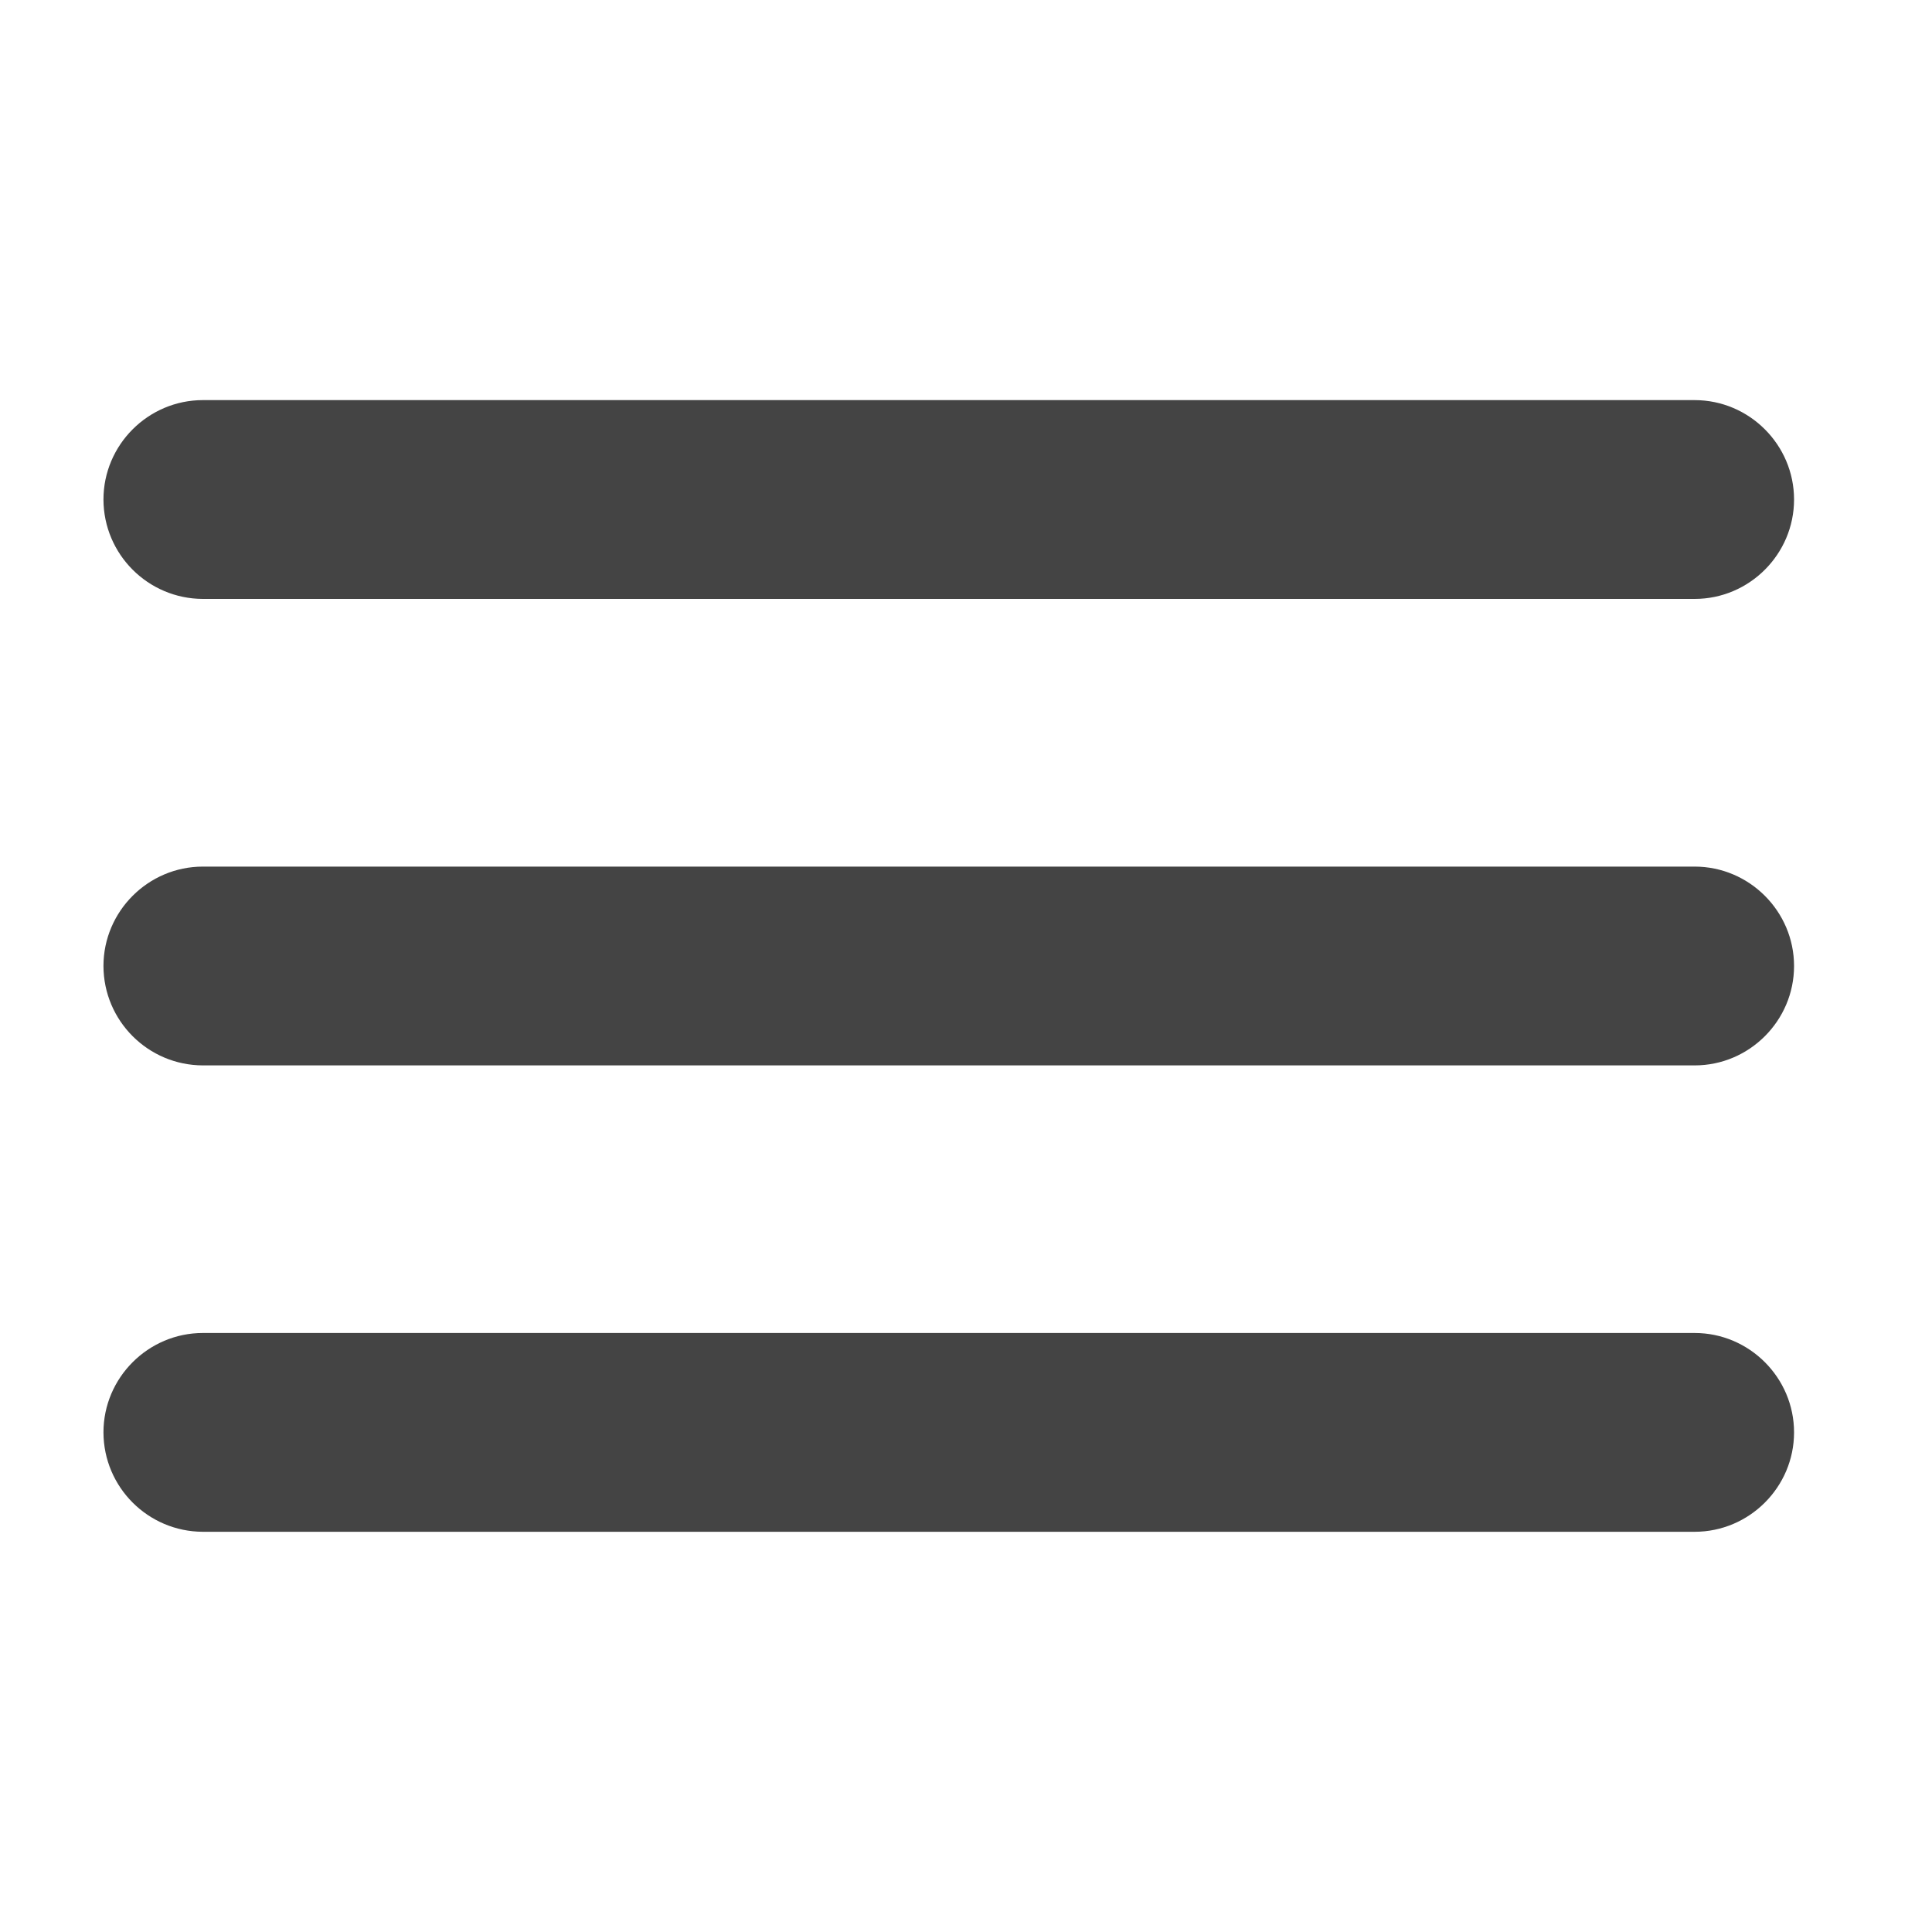
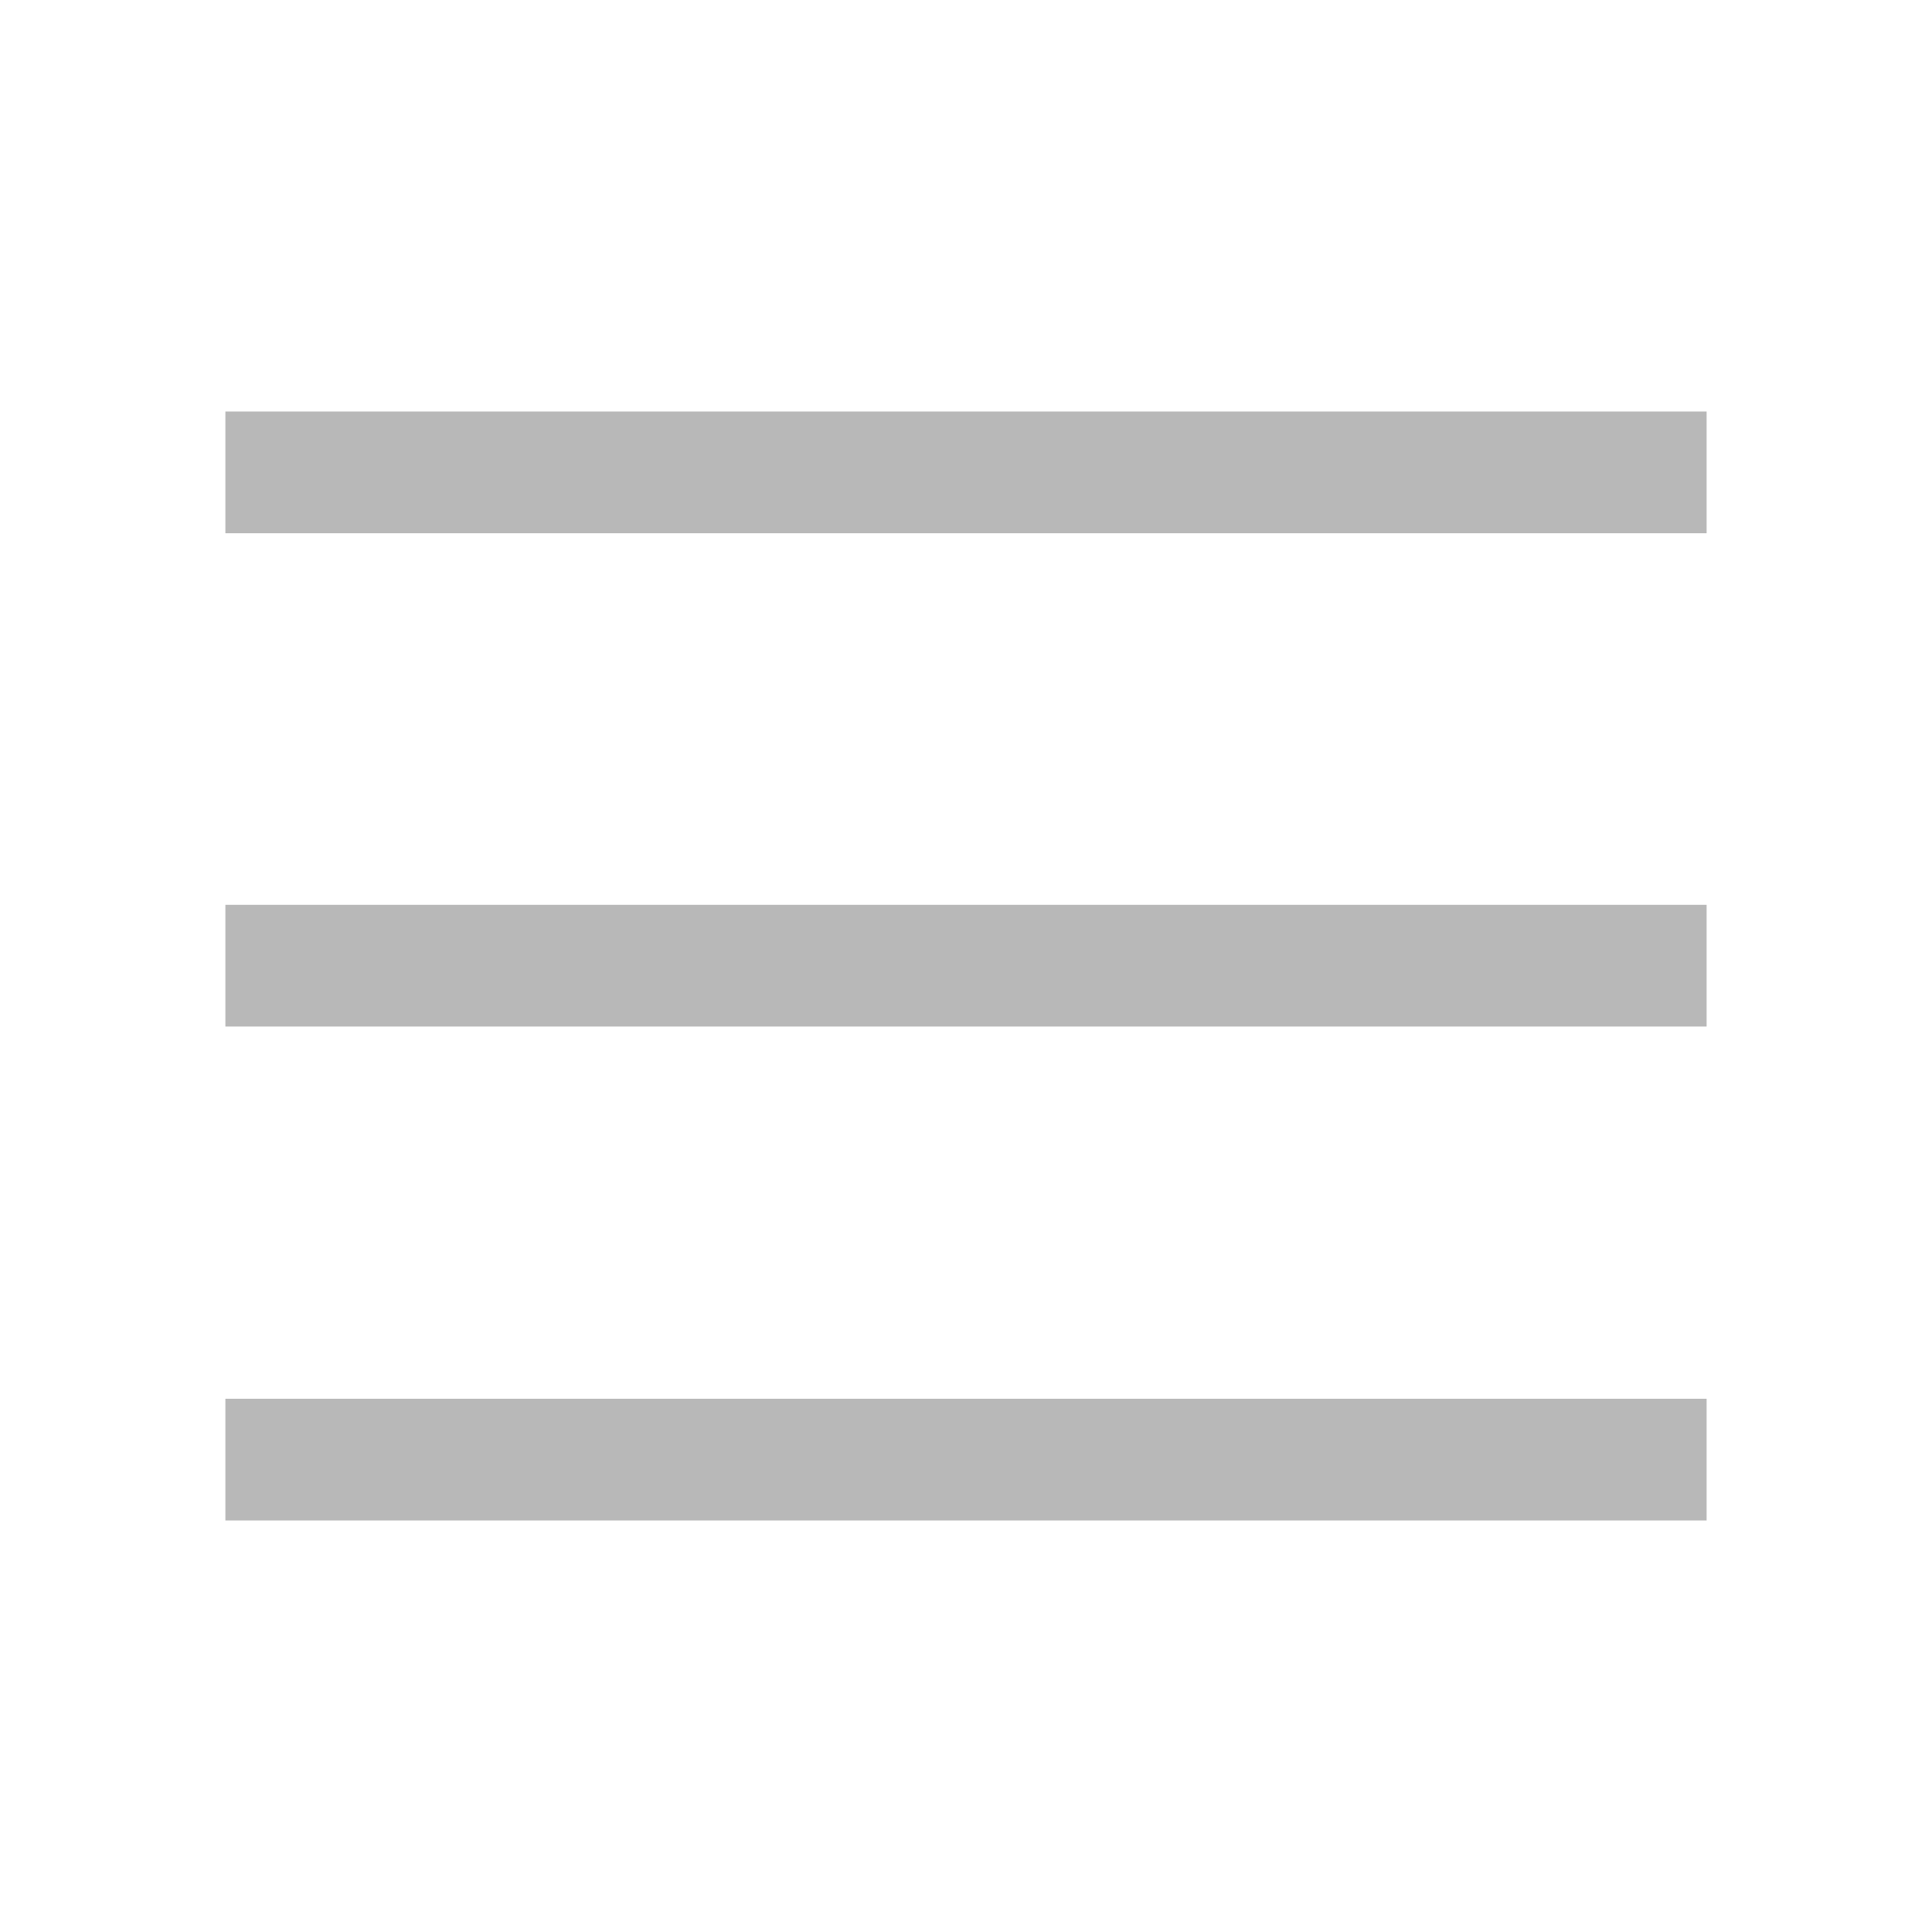
- <svg xmlns="http://www.w3.org/2000/svg" width="20" height="20" viewBox="0 0 20 20" class="icon">
-   <path fill="#444" d="M17.543 6.2H2.1a1.032 1.032 0 0 1-1.029-1.029c0-.566.463-1.029 1.029-1.029h15.443c.566 0 1.029.463 1.029 1.029 0 .566-.463 1.029-1.029 1.029zM17.543 11.029H2.1A1.032 1.032 0 0 1 1.071 10c0-.566.463-1.029 1.029-1.029h15.443c.566 0 1.029.463 1.029 1.029 0 .566-.463 1.029-1.029 1.029zM17.543 15.857H2.1a1.032 1.032 0 0 1-1.029-1.029c0-.566.463-1.029 1.029-1.029h15.443c.566 0 1.029.463 1.029 1.029 0 .566-.463 1.029-1.029 1.029z" />
+ <svg xmlns="http://www.w3.org/2000/svg" id="Capa_1" data-name="Capa 1" viewBox="0 0 30 30">
+   <defs>
+     <style>.cls-1{fill:#b8b8b8;}</style>
+   </defs>
+   <rect class="cls-1" x="3.5" y="6.39" width="23" height="1.89" />
+   <rect class="cls-1" x="3.5" y="14.05" width="23" height="1.89" />
+   <rect class="cls-1" x="3.5" y="21.72" width="23" height="1.89" />
</svg>
